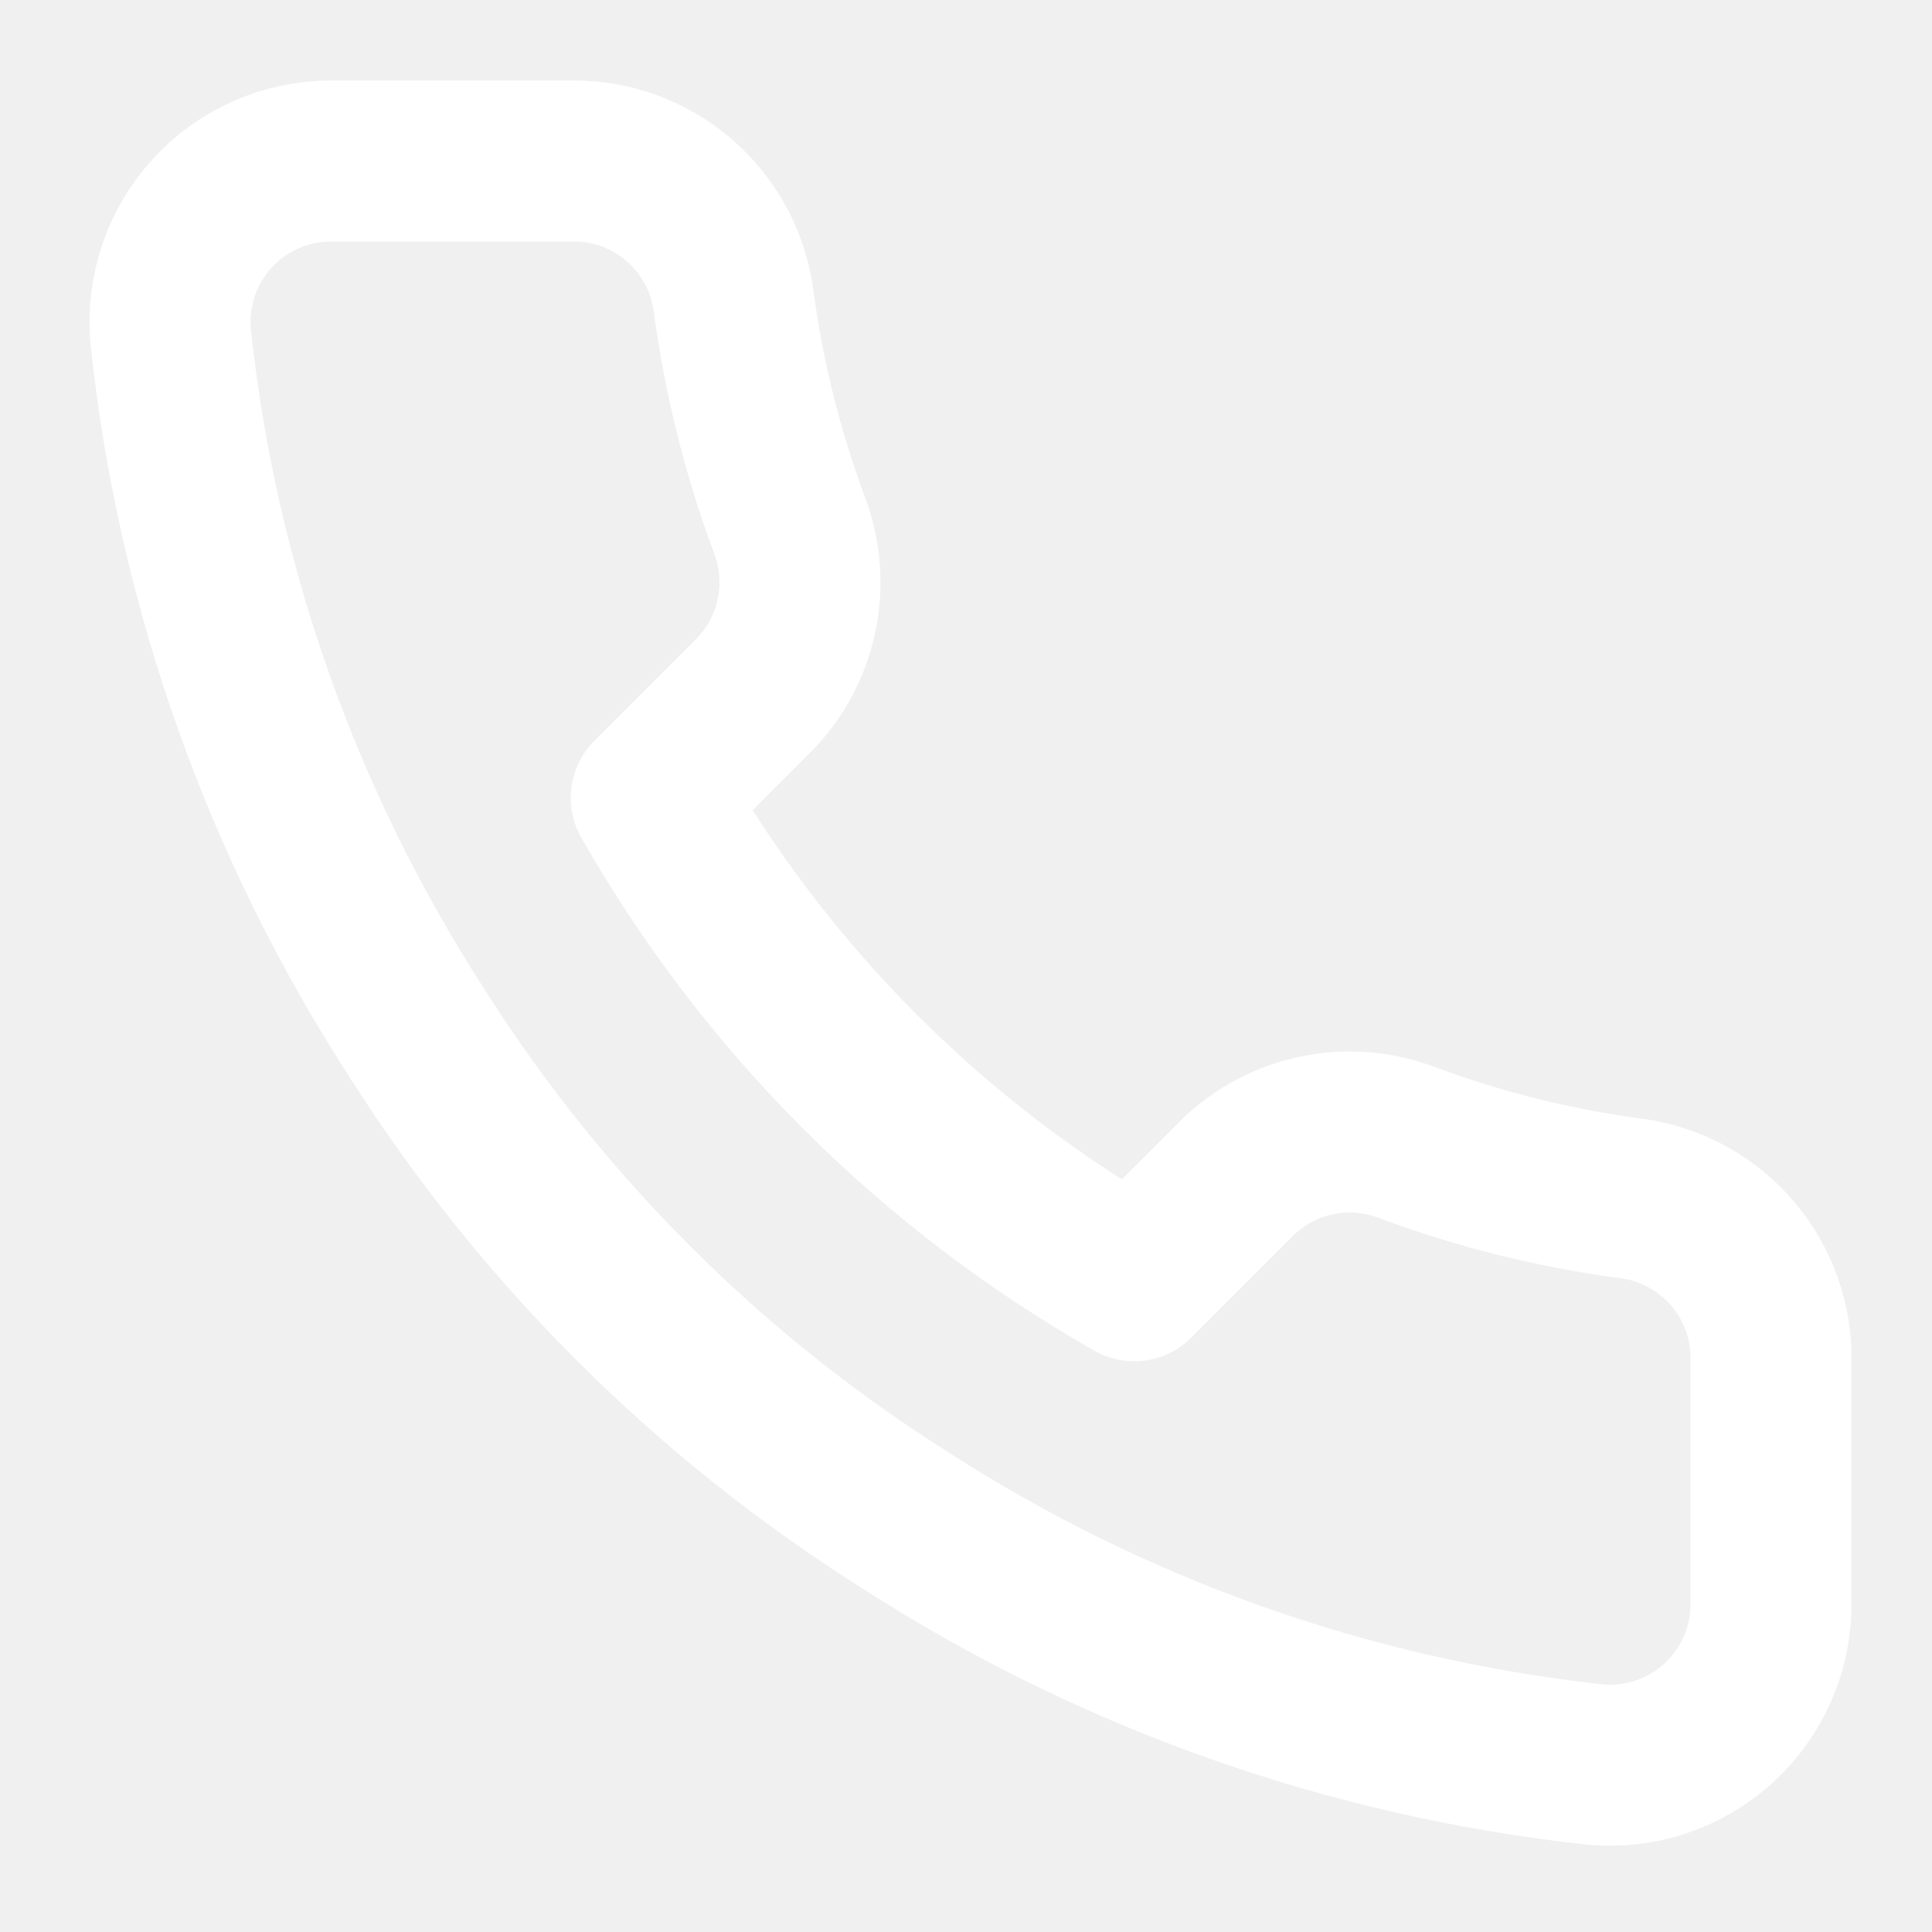
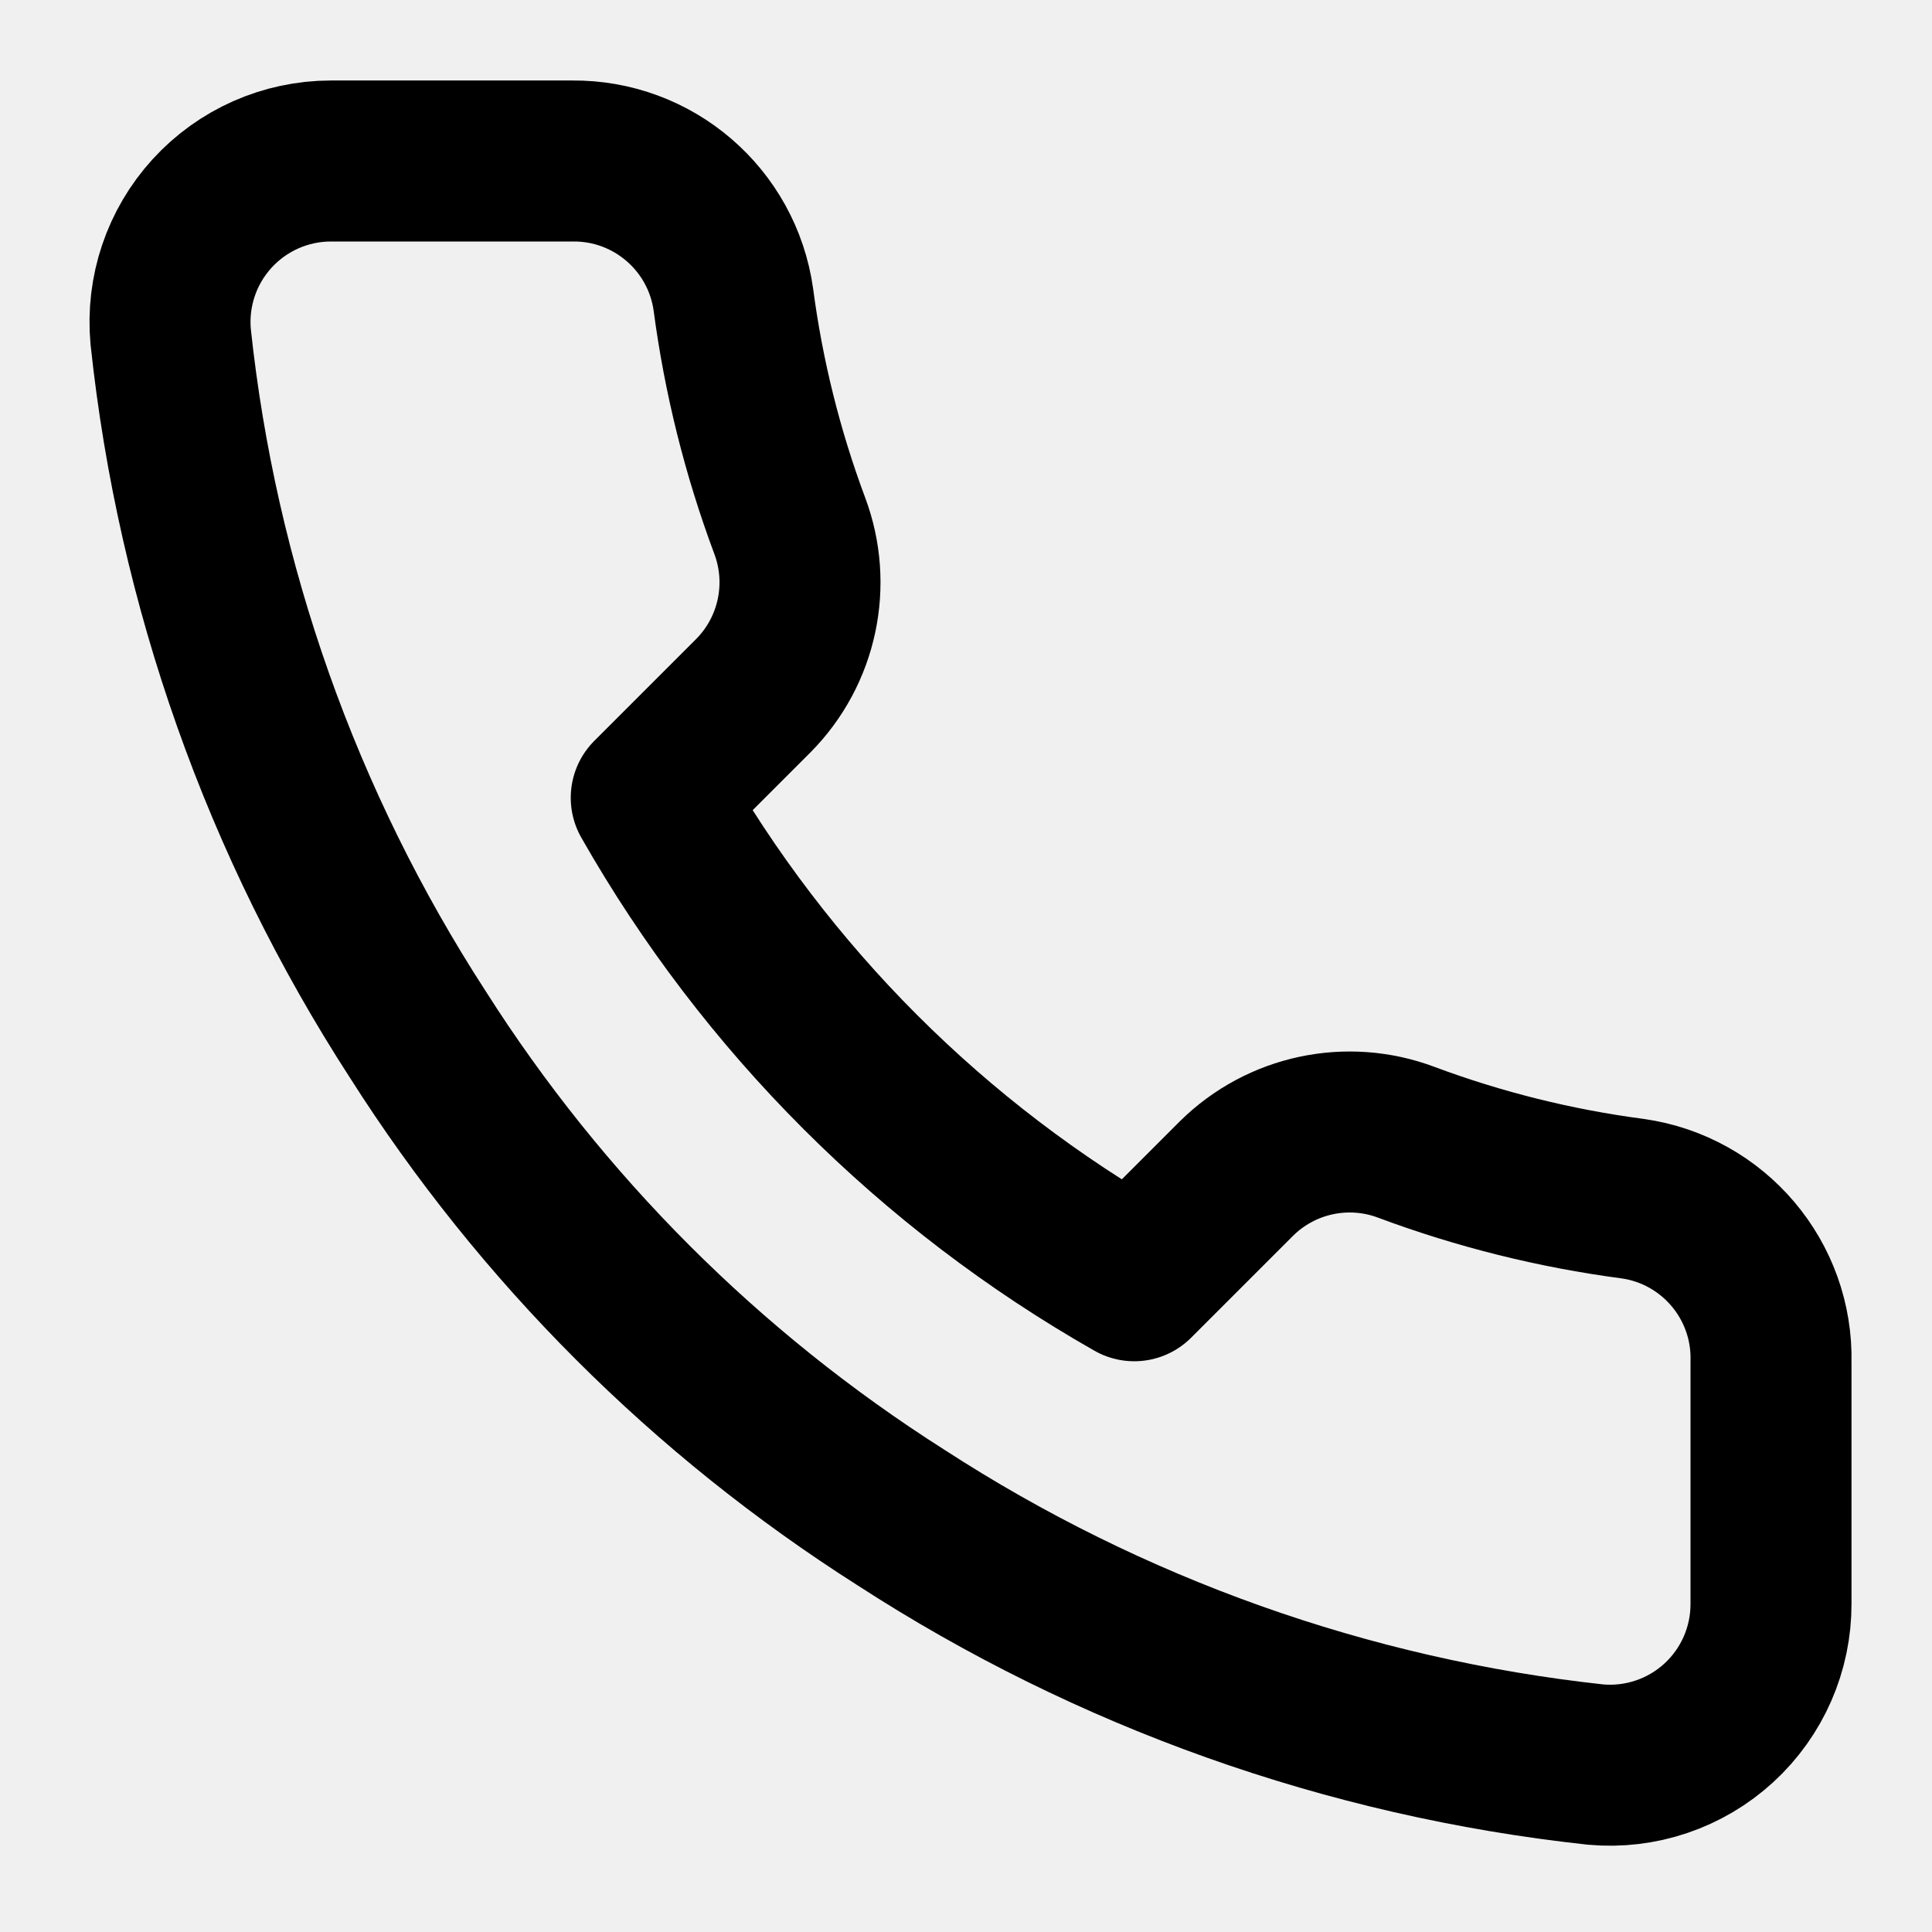
- <svg xmlns="http://www.w3.org/2000/svg" width="20" height="20" viewBox="0 0 24 24" fill="none" stroke="#ffffff" stroke-width="2" stroke-linecap="round" stroke-linejoin="round" class="lucide lucide-phone">
+ <svg xmlns="http://www.w3.org/2000/svg" width="20" height="20" viewBox="0 0 24 24" fill="none" stroke="black" stroke-width="2" stroke-linecap="round" stroke-linejoin="round" class="lucide lucide-phone">
  <path d="M22 16.92v3a2 2 0 0 1-2.18 2 19.79 19.79 0 0 1-8.63-3.07 19.5 19.5 0 0 1-6-6 19.79 19.79 0 0 1-3.07-8.67A2 2 0 0 1 4.11 2h3a2 2 0 0 1 2 1.72 12.84 12.84 0 0 0 .7 2.81 2 2 0 0 1-.45 2.11L8.09 9.91a16 16 0 0 0 6 6l1.27-1.27a2 2 0 0 1 2.11-.45 12.84 12.84 0 0 0 2.81.7A2 2 0 0 1 22 16.92z" />
</svg>
